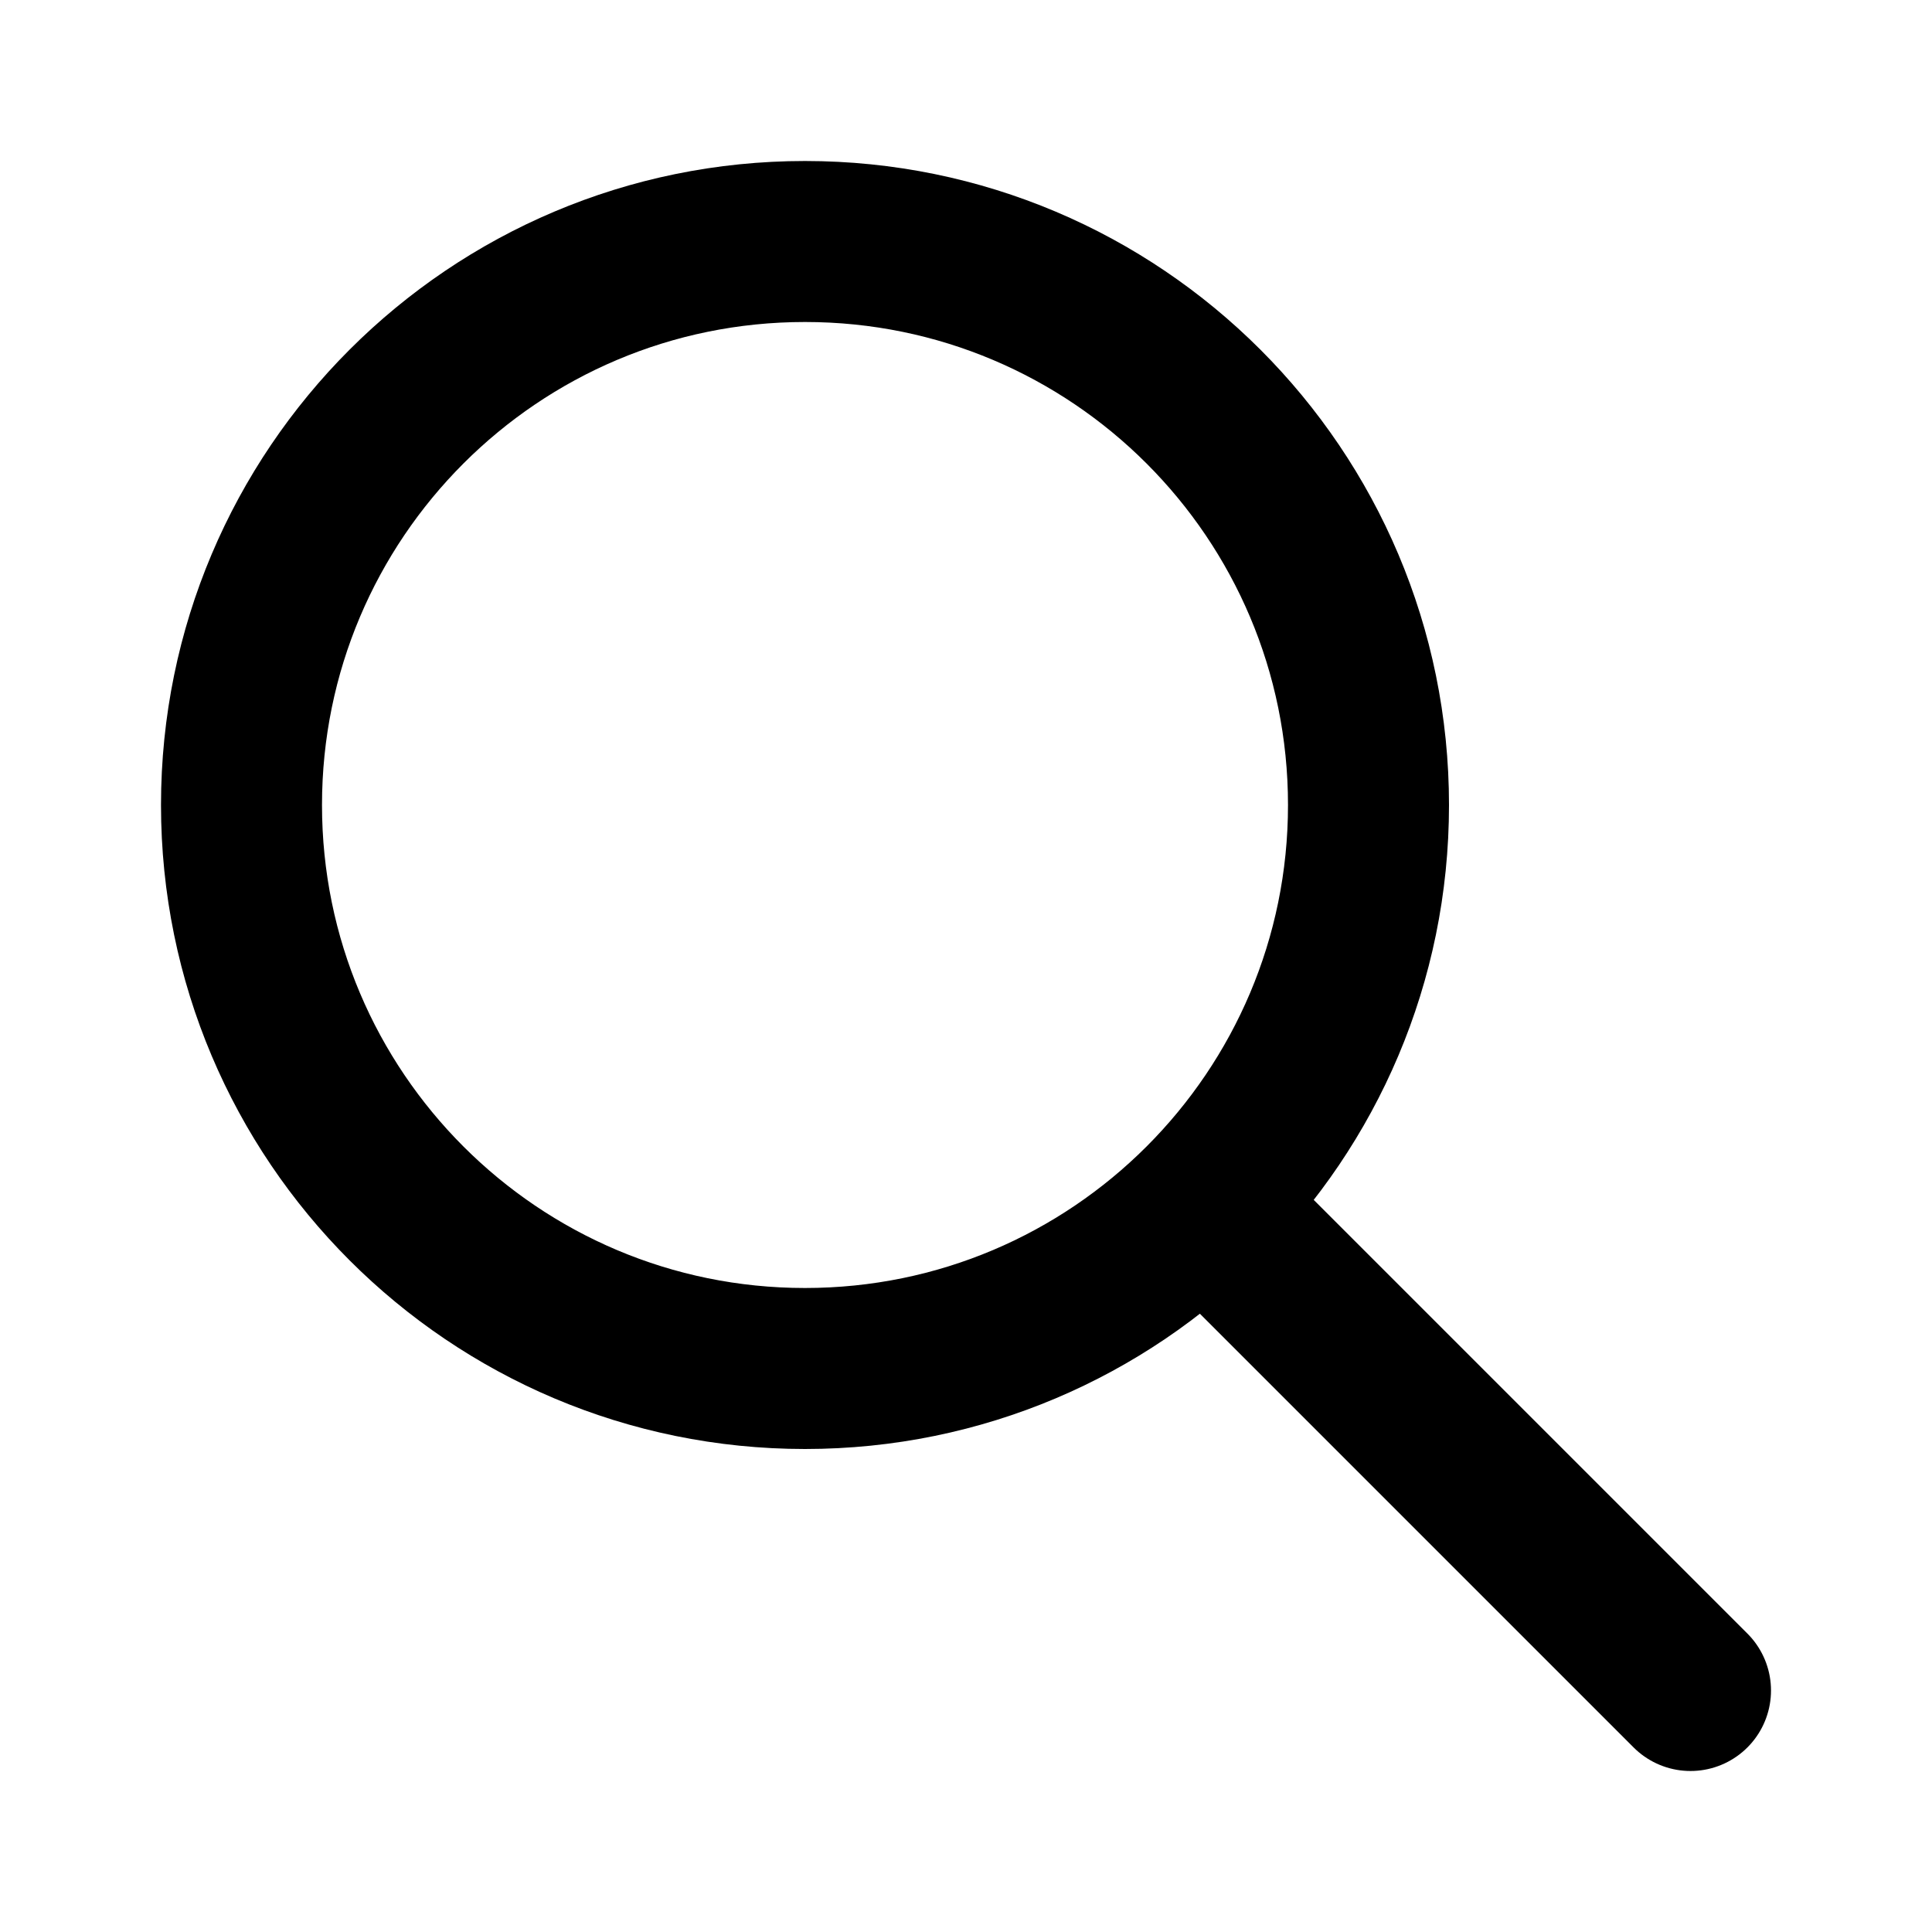
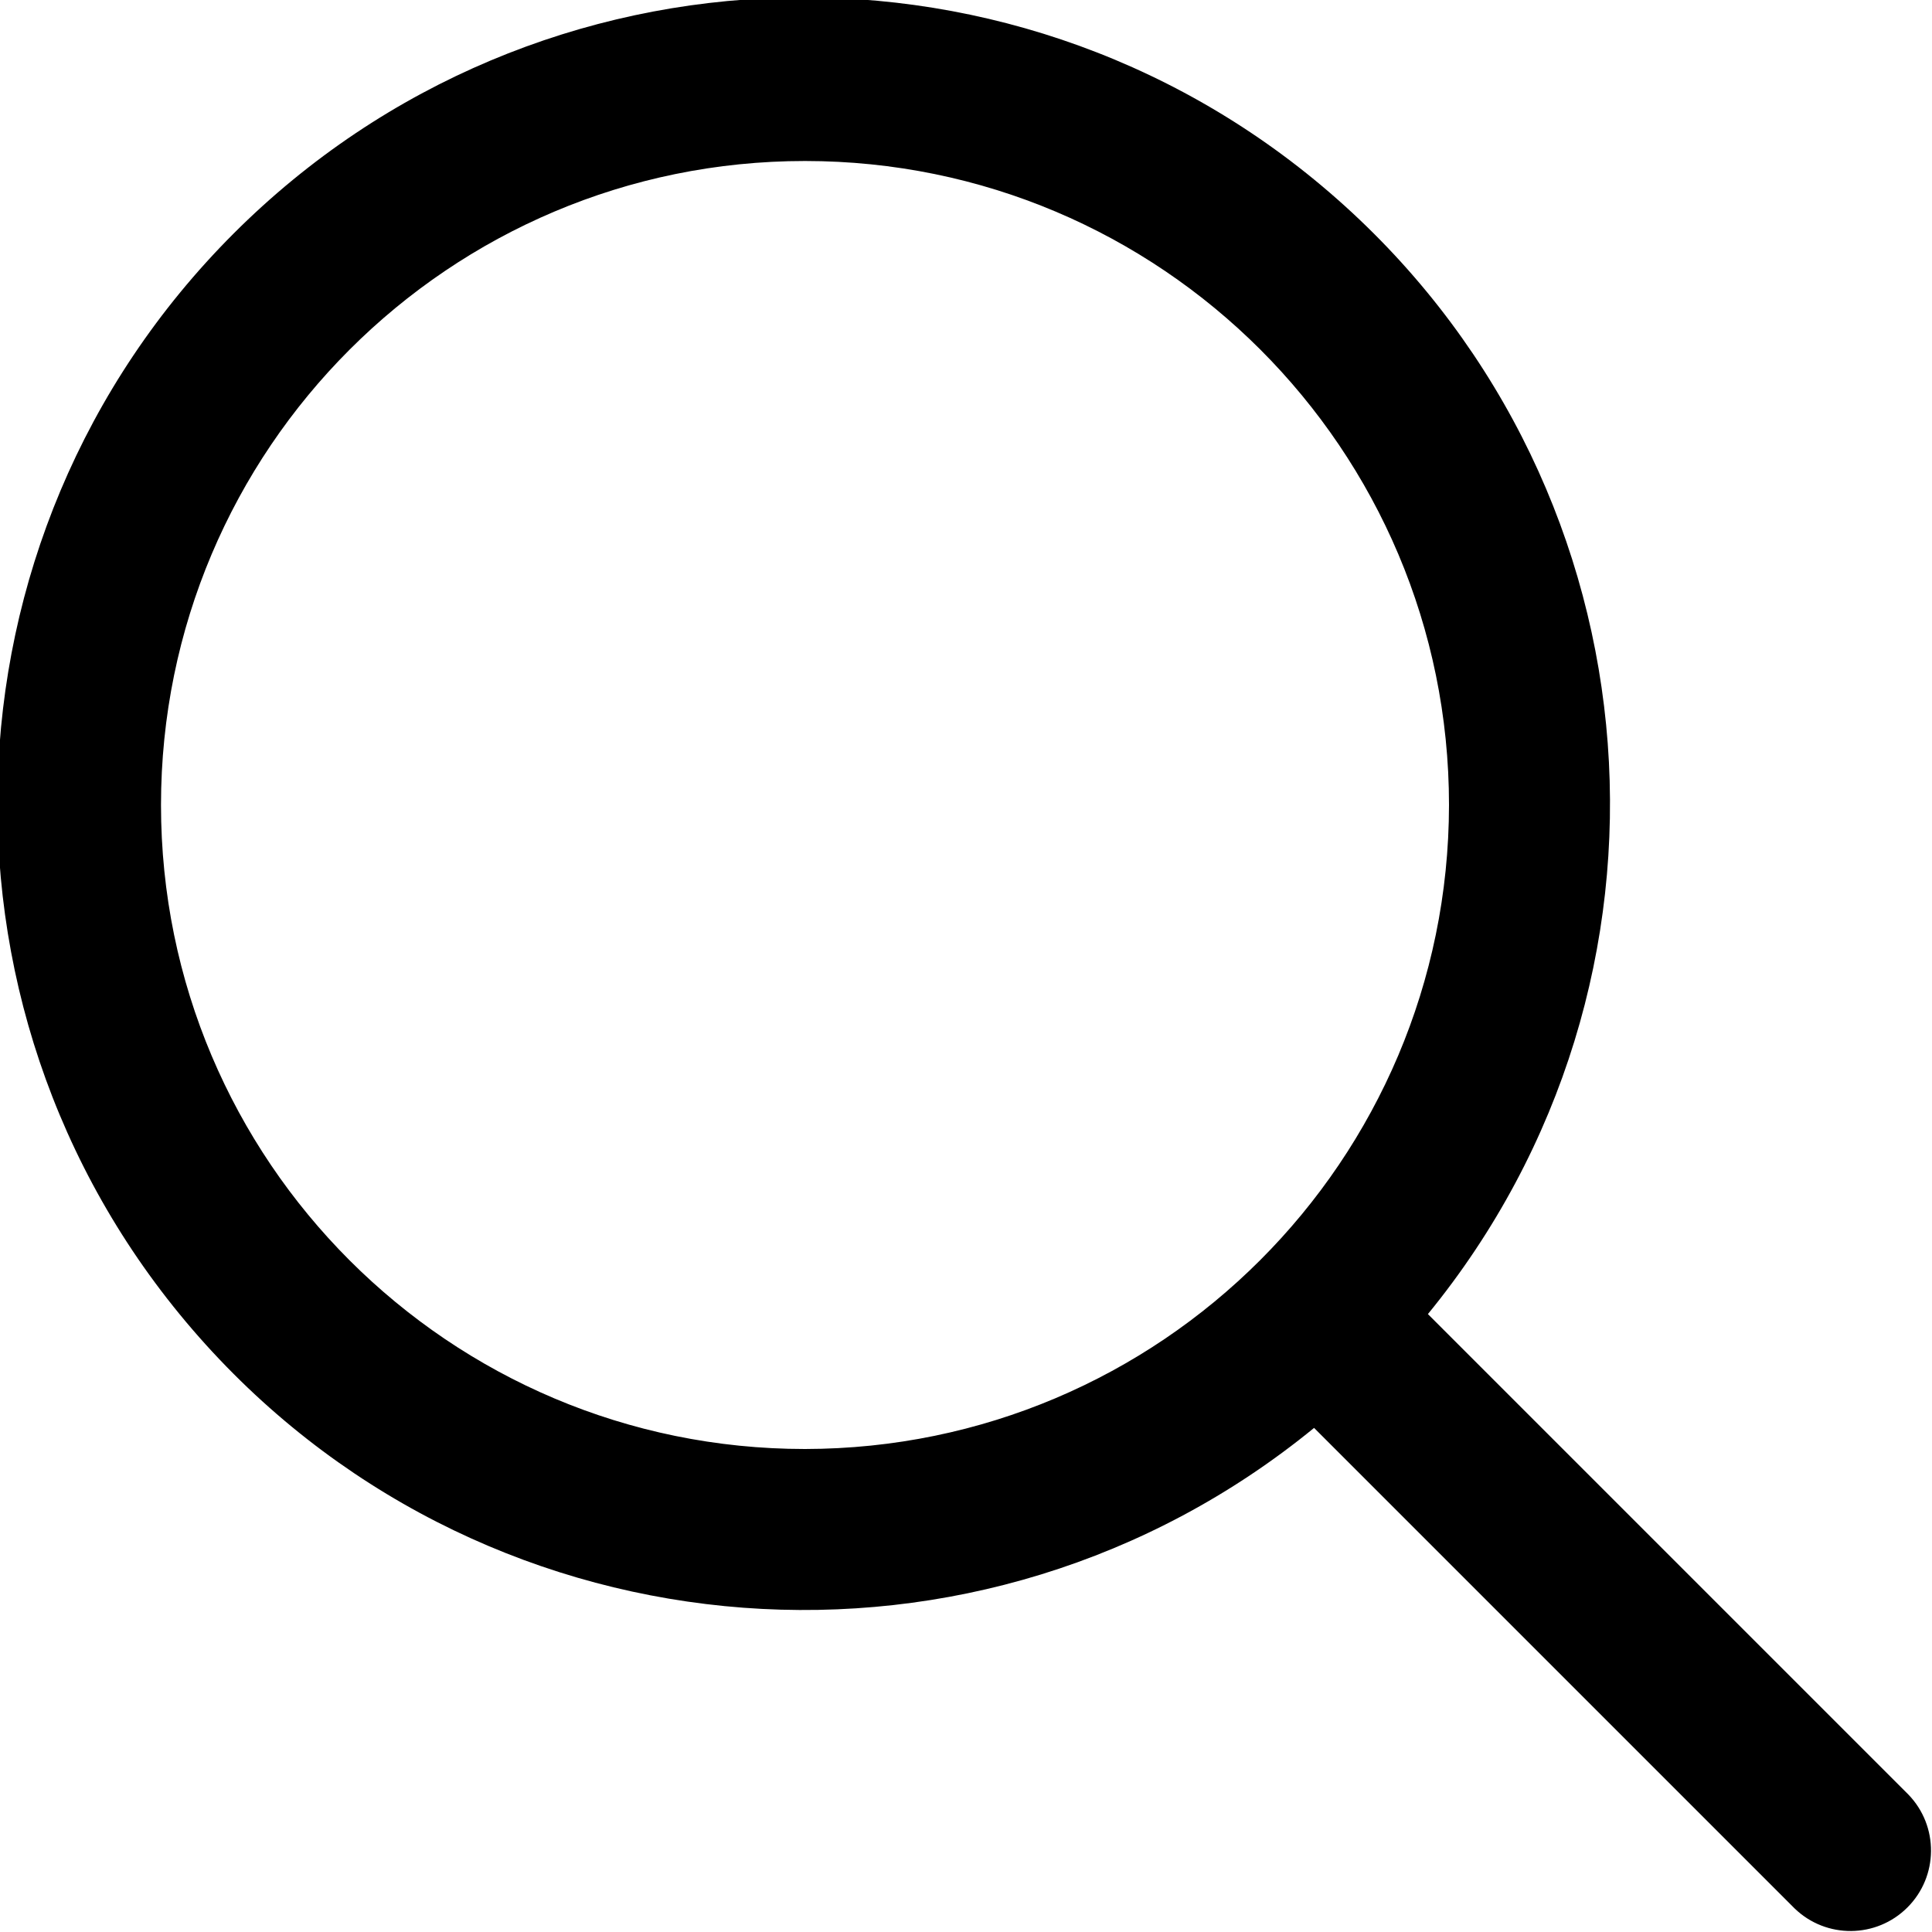
- <svg xmlns="http://www.w3.org/2000/svg" fill="none" viewBox="0 0 24 24" stroke-width="2" stroke="currentColor" aria-hidden="true">
-   <path stroke-linecap="round" stroke-linejoin="round" d="M21 21l-6-6m2-5a7 7 0 11-14 0 7 7 0 0114 0z" />
+ <svg xmlns="http://www.w3.org/2000/svg" id="Outline" viewBox="0 0 24 24" width="512" height="512">
+   <path d="M23.707,22.293l-5.969-5.969a10.016,10.016,0,1,0-1.414,1.414l5.969,5.969a1,1,0,0,0,1.414-1.414ZM10,18a8,8,0,1,1,8-8A8.009,8.009,0,0,1,10,18Z" />
</svg>
